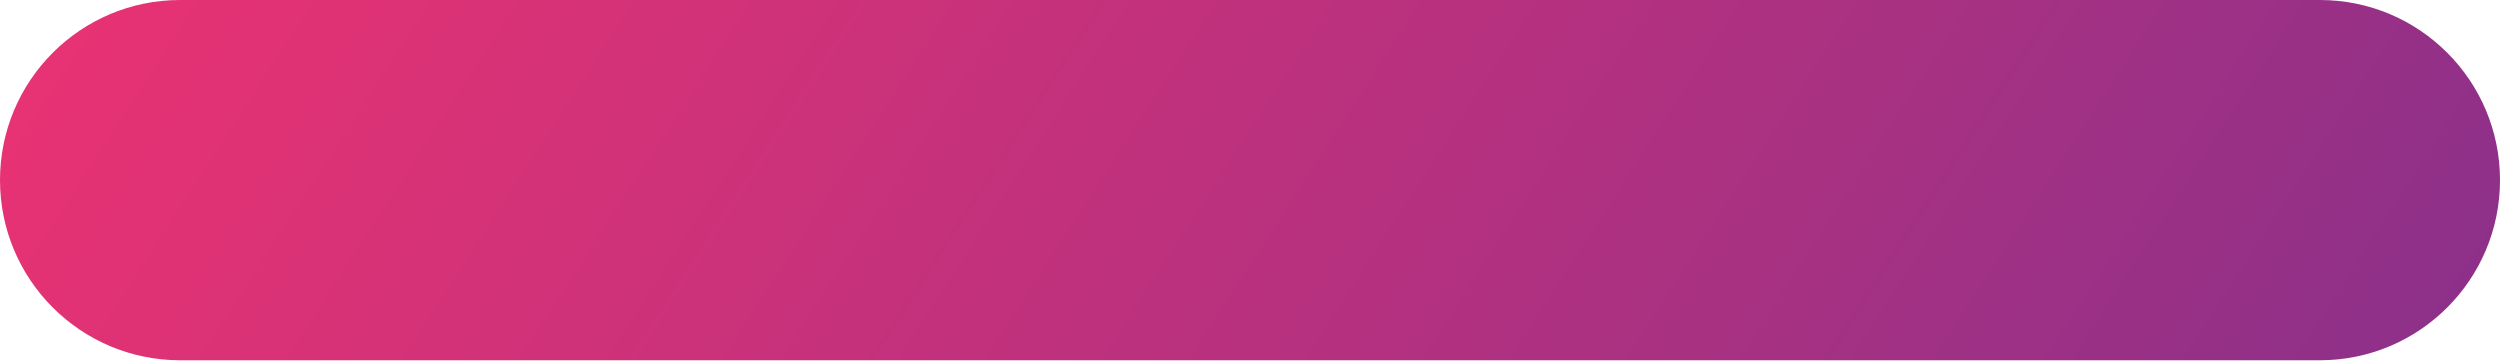
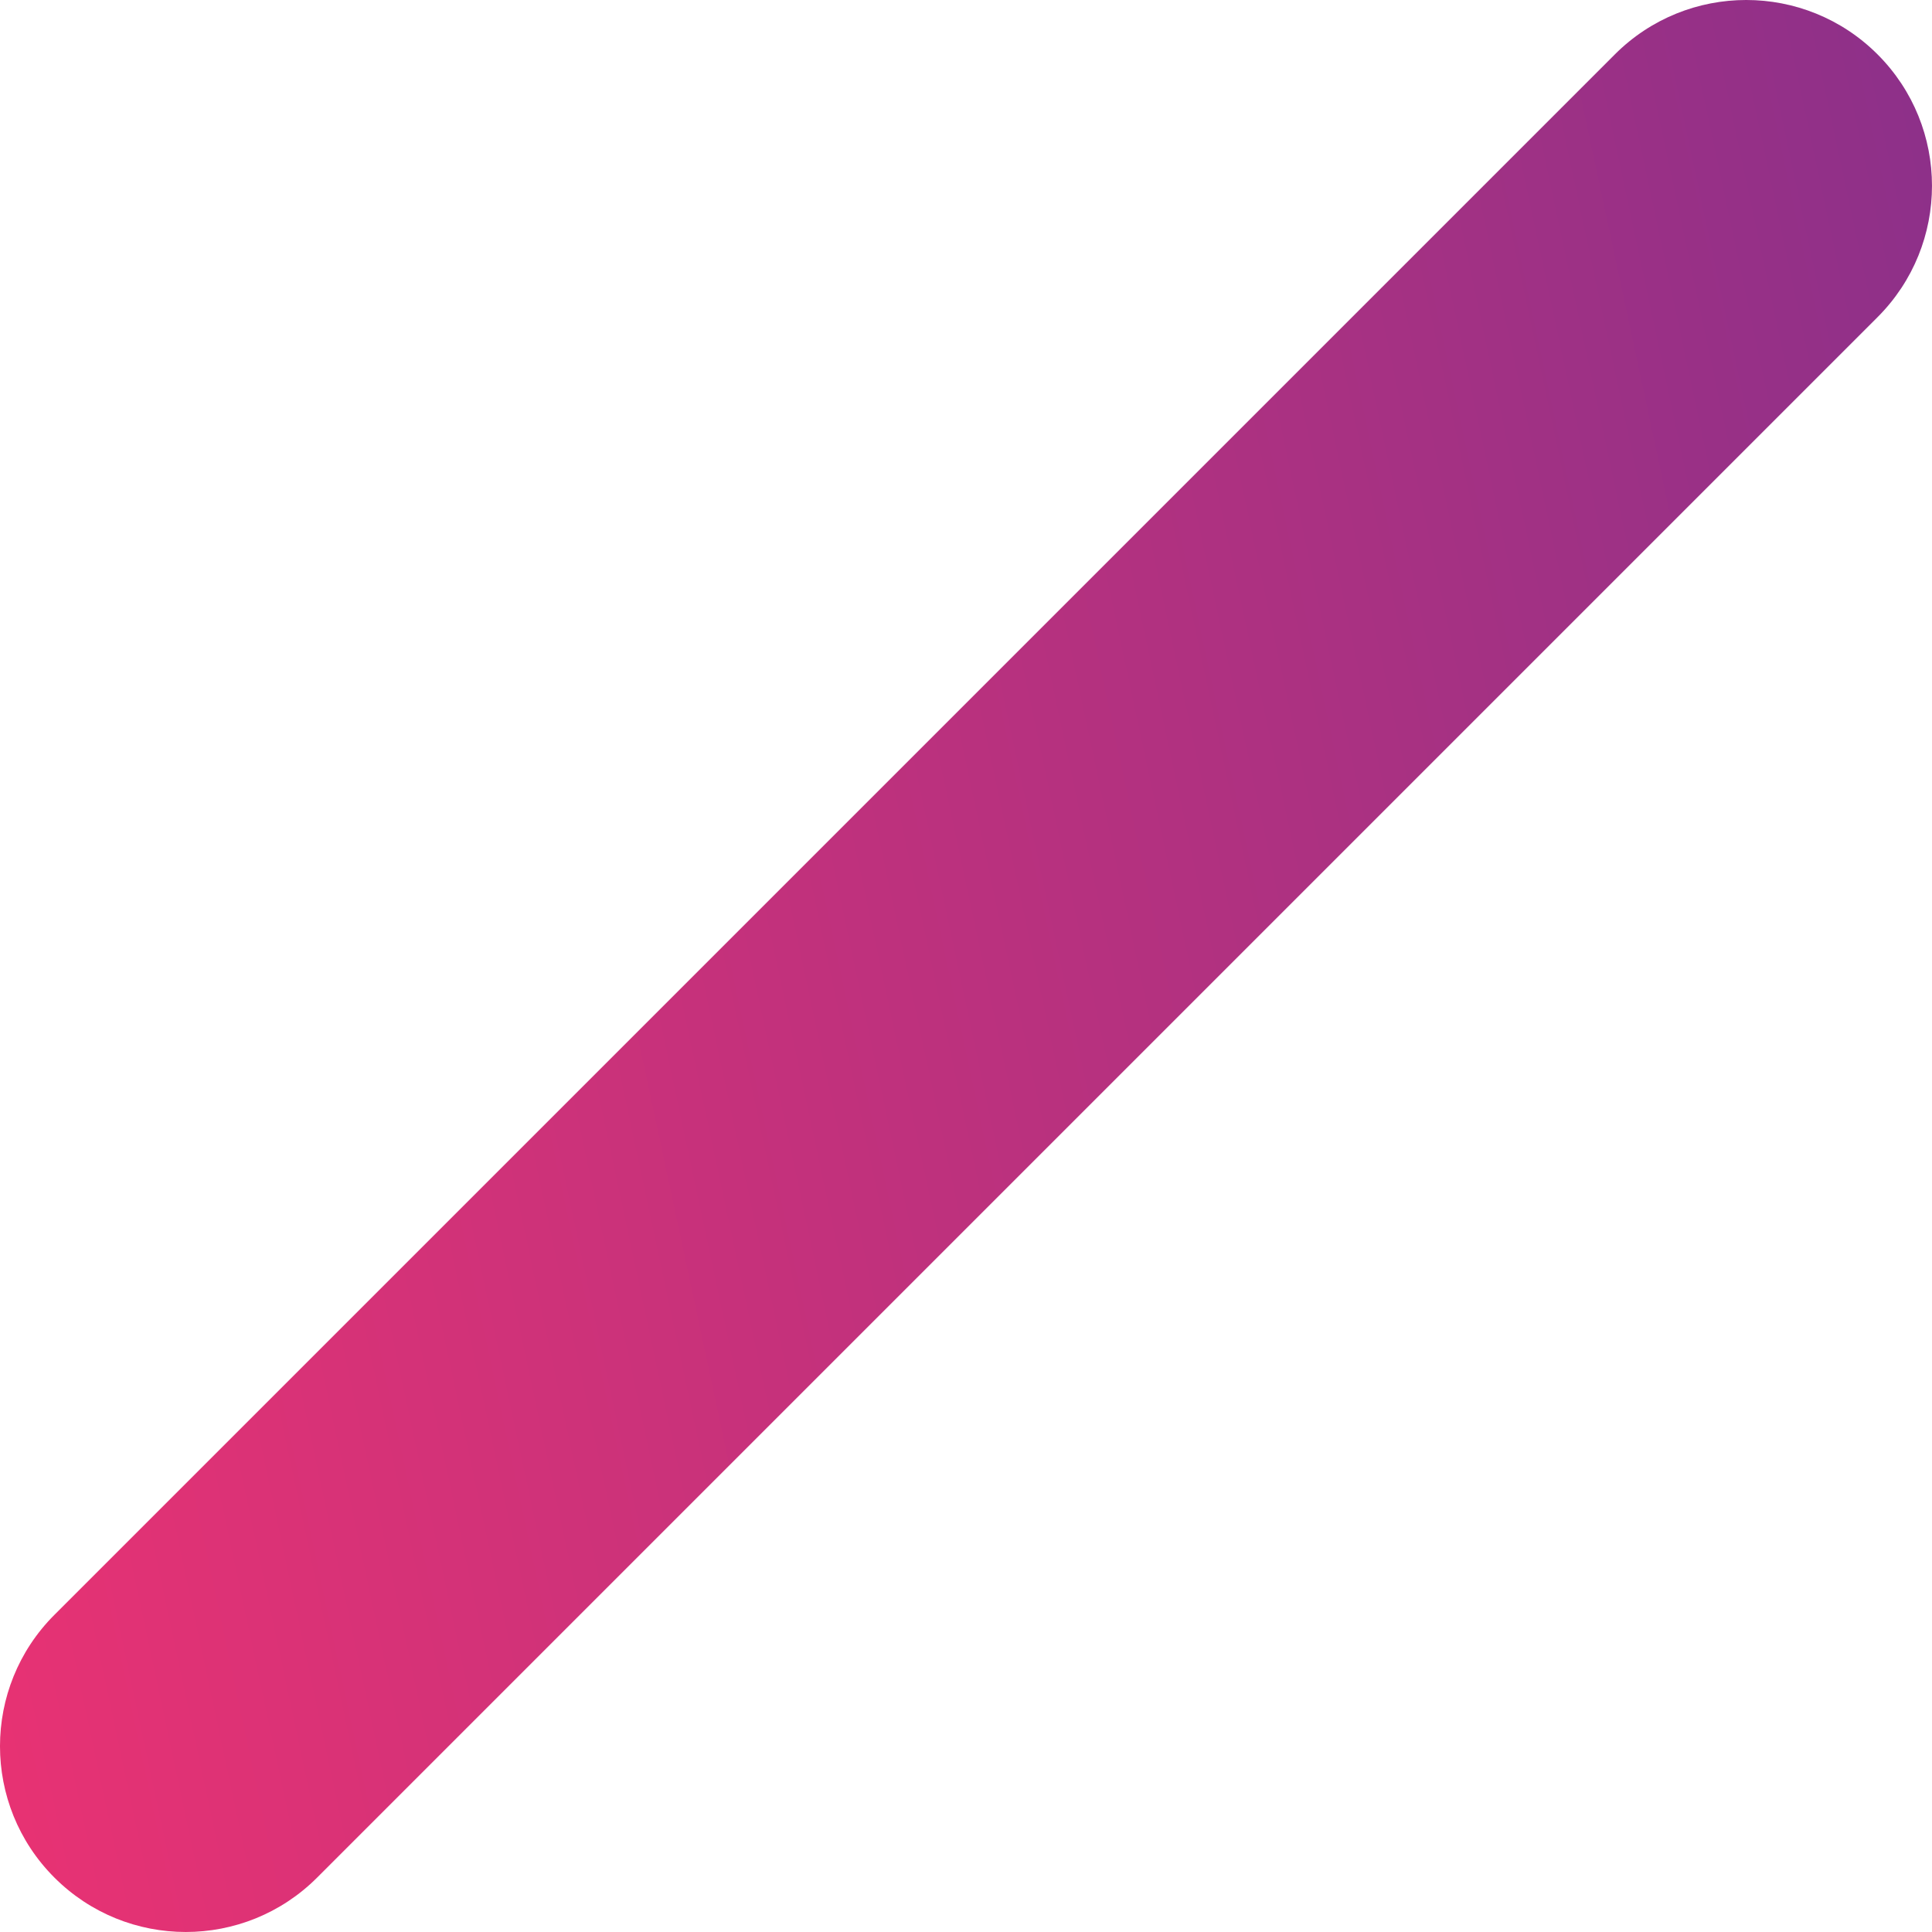
- <svg xmlns="http://www.w3.org/2000/svg" viewBox="0 0 1931.64 278.36">
+ <svg xmlns="http://www.w3.org/2000/svg" viewBox="0 0 1447.41 1447.41">
  <defs>
    <style>.cls-1{fill:url(#Sfumatura_senza_nome_27);}</style>
-     <linearGradient id="Sfumatura_senza_nome_27" x1="-1189.52" y1="5629.59" x2="981.22" y2="5629.59" gradientTransform="matrix(0.46, 0.71, -0.46, 0.71, 3587.1, -3767.89)" gradientUnits="userSpaceOnUse">
+     <linearGradient id="Sfumatura_senza_nome_27" x1="-1950.09" y1="6385.45" x2="220.66" y2="6385.45" gradientTransform="matrix(0.46, 0.71, -0.46, 0.71, 4038.25, -3180.05)" gradientUnits="userSpaceOnUse">
      <stop offset="0" stop-color="#e83273" />
      <stop offset="0.71" stop-color="#a93182" />
      <stop offset="1" stop-color="#8e3089" />
    </linearGradient>
  </defs>
  <g id="Livello_2" data-name="Livello 2">
    <g id="Livello_1-2" data-name="Livello 1">
-       <rect class="cls-1" width="1931.64" height="278.36" rx="139.18" />
+       <rect class="cls-1" x="-242.12" y="584.52" width="1931.64" height="278.36" rx="139.18" transform="translate(-299.77 723.7) rotate(-45)" />
    </g>
  </g>
</svg>
